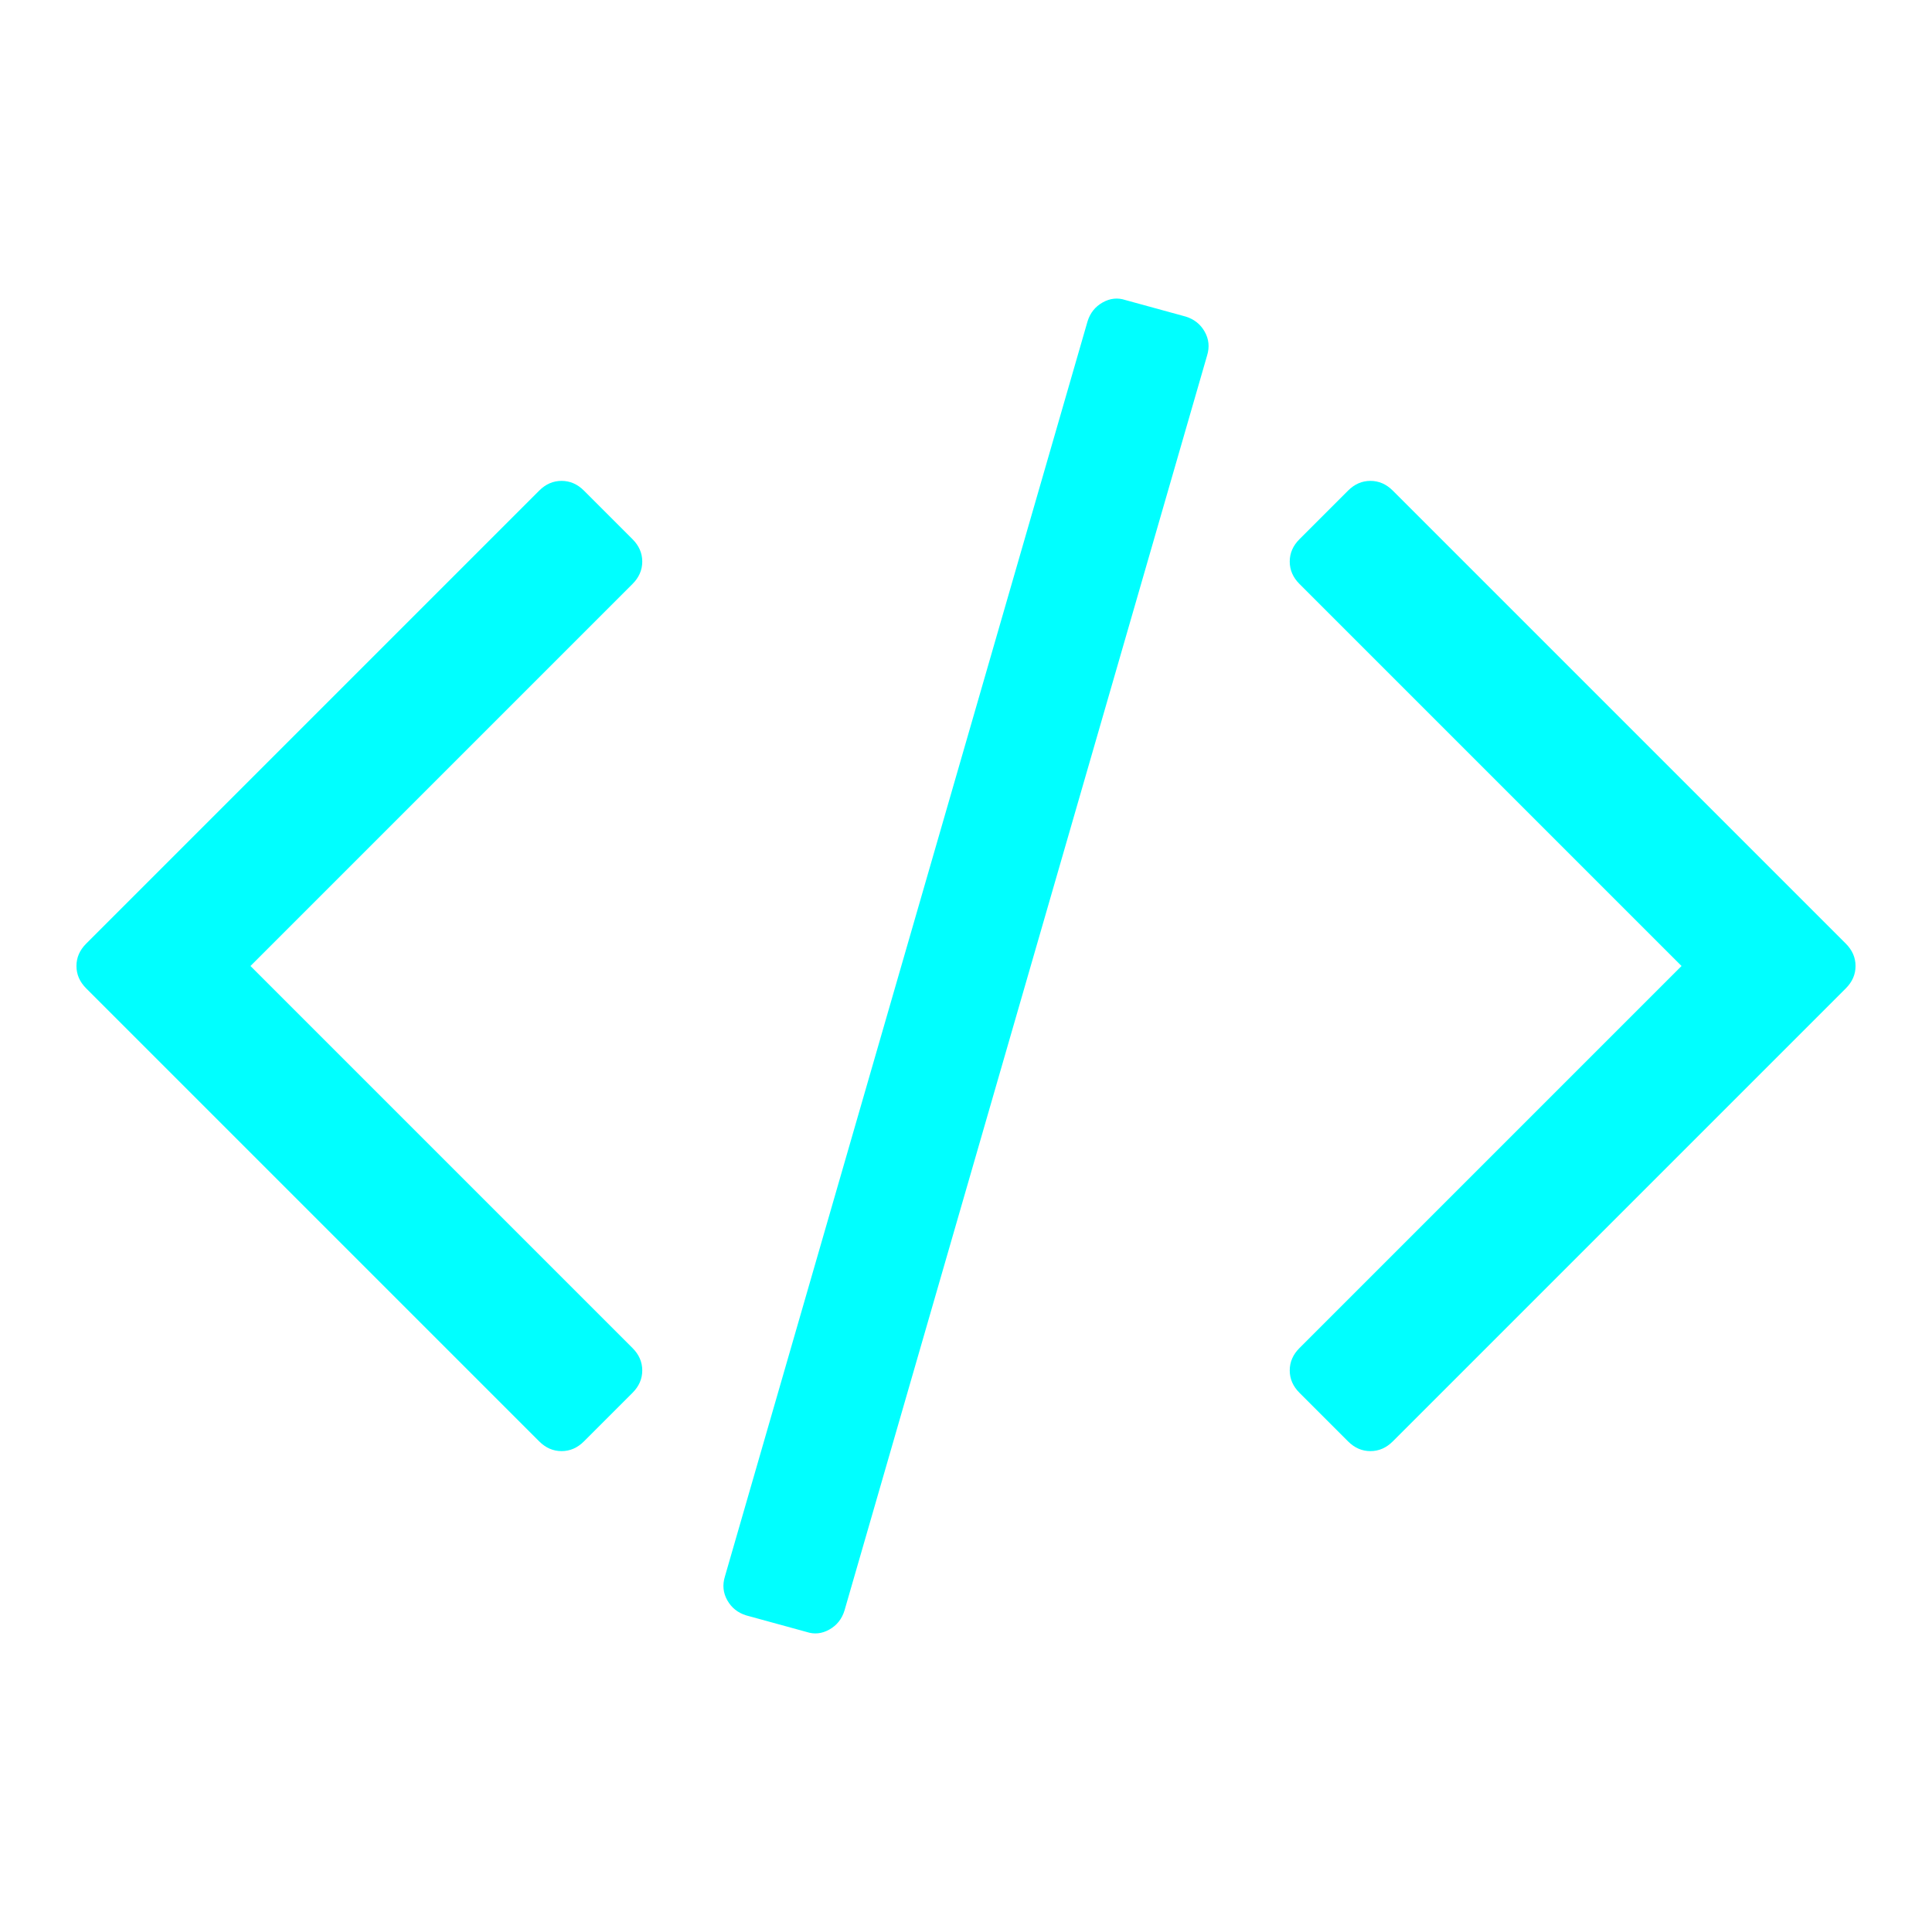
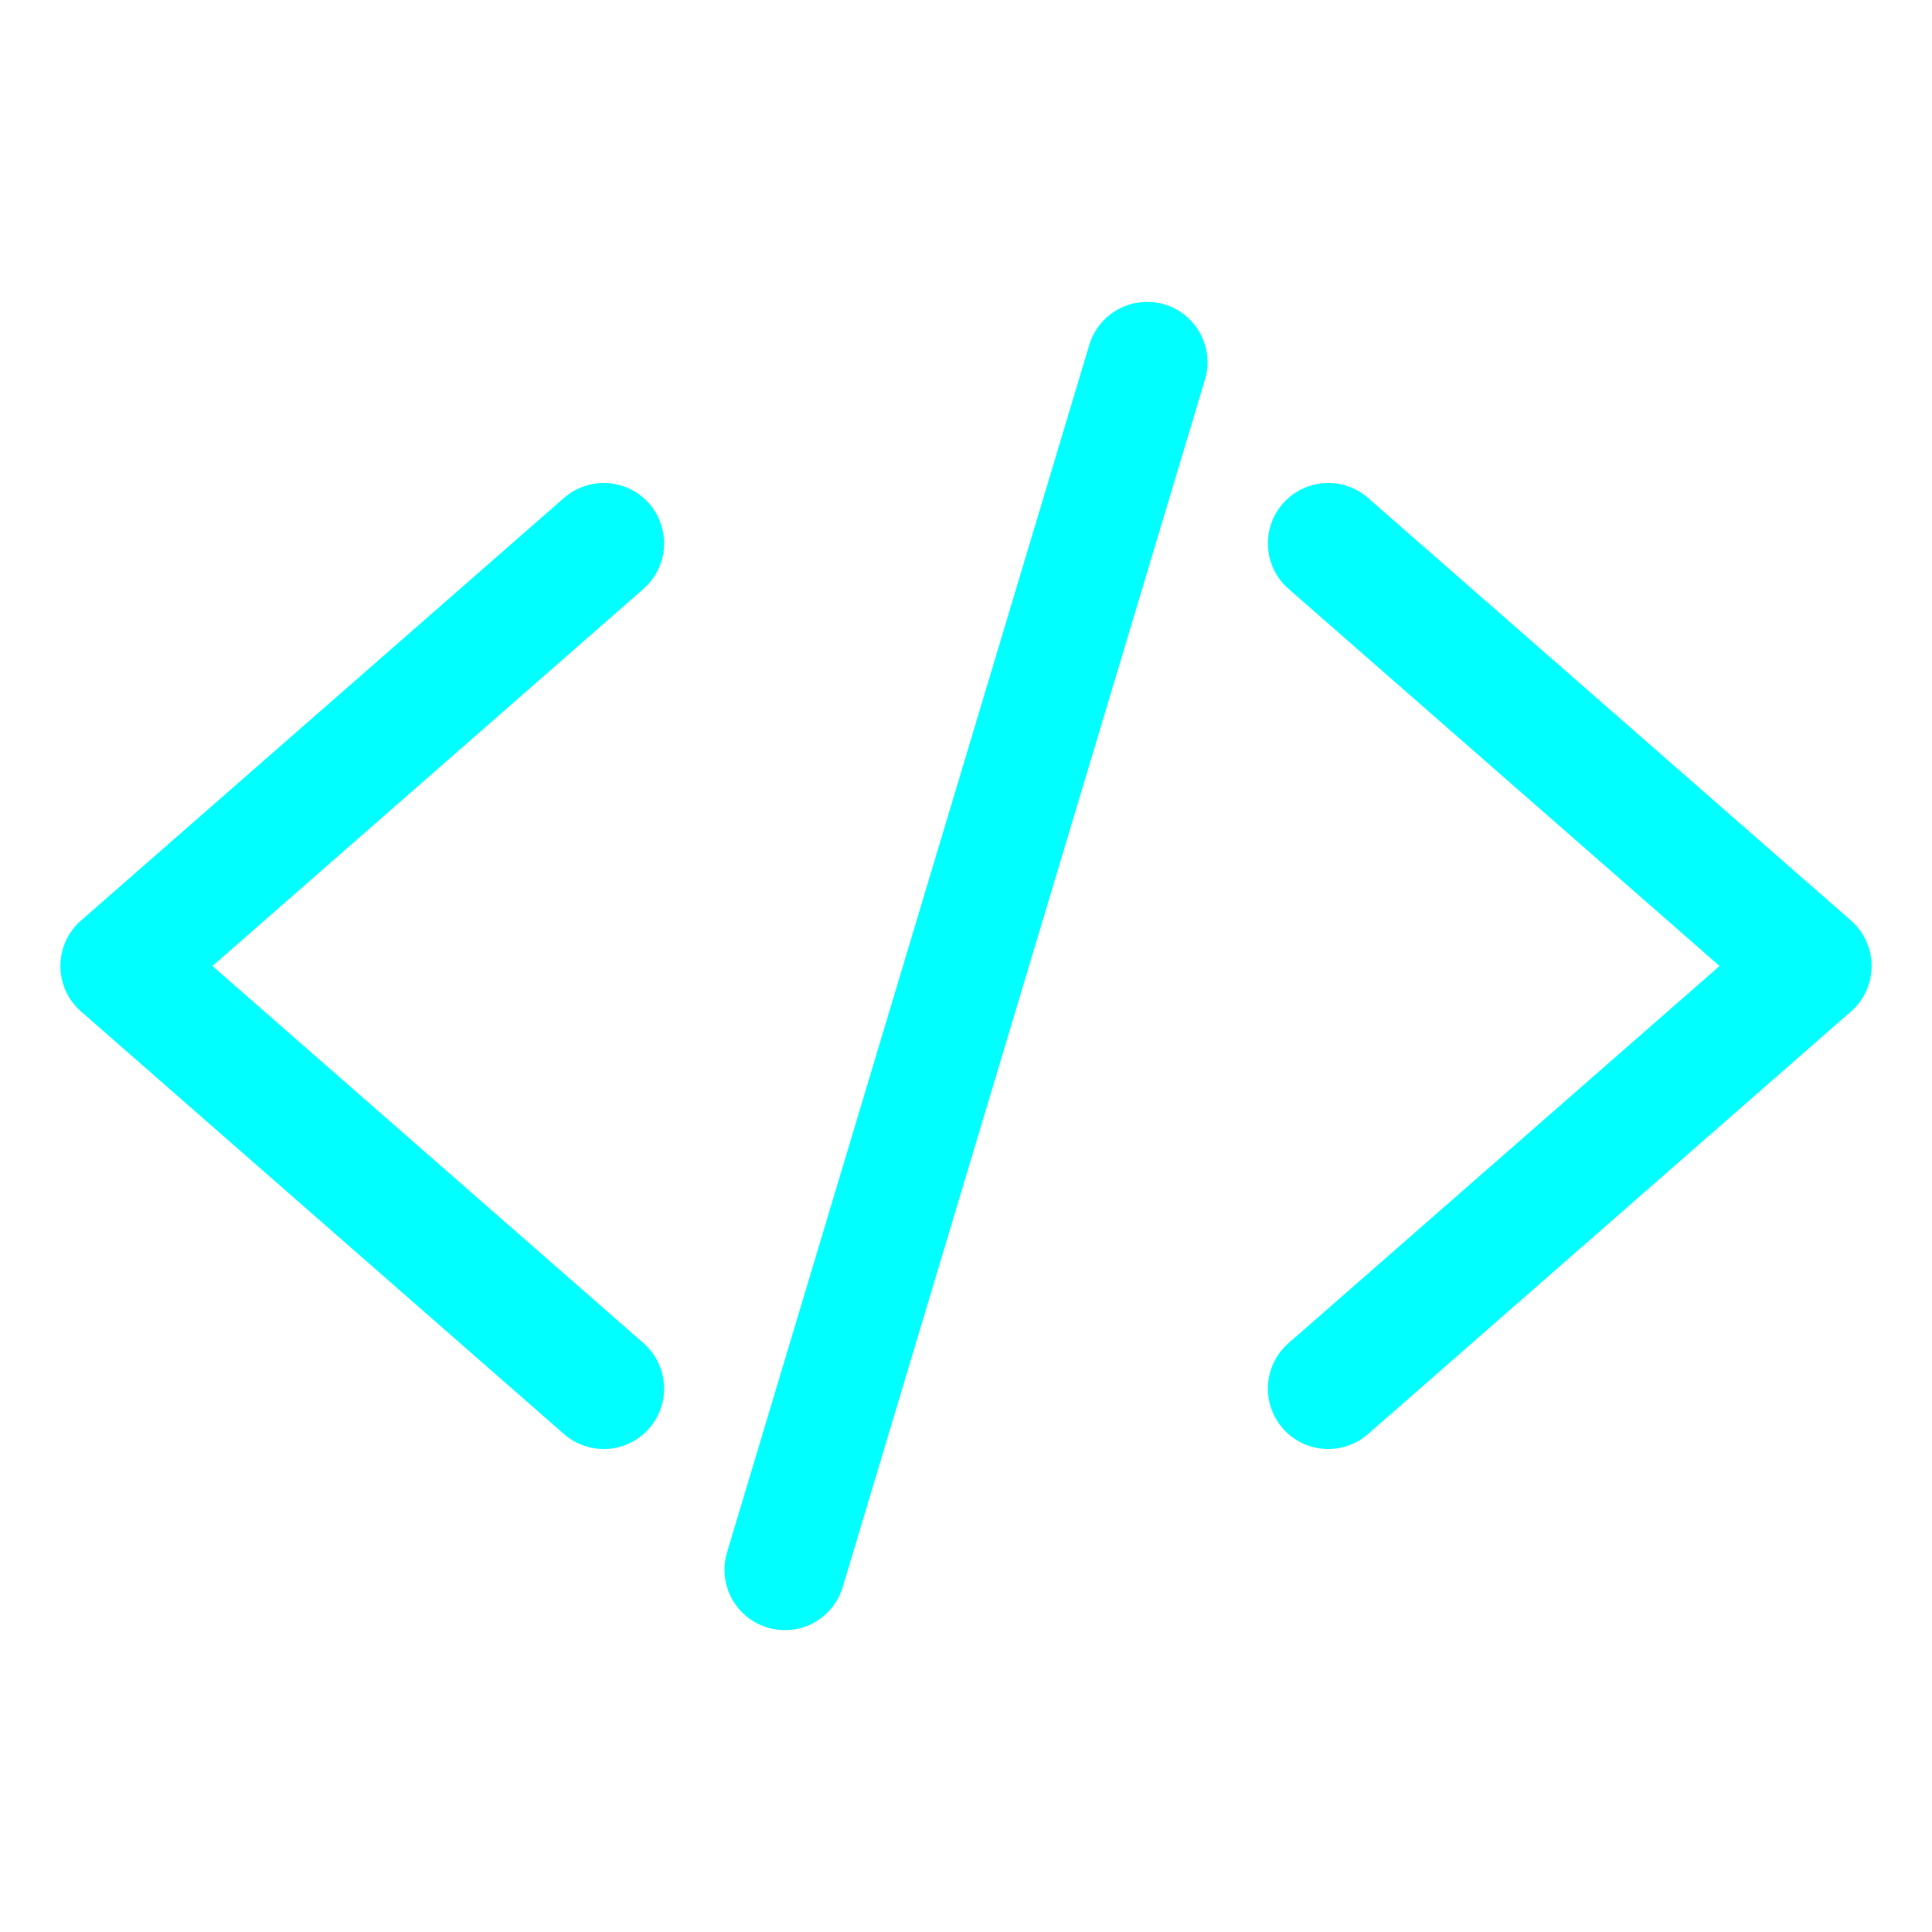
- <svg xmlns="http://www.w3.org/2000/svg" version="1.1" width="500" height="500" viewBox="0 0 500 500" xml:space="preserve">
-   <defs>
- </defs>
-   <rect x="0" y="0" width="100%" height="100%" fill="transparent" />
-   <g transform="matrix(1 0 0 1 250 250)" id="c2d3a430-da35-40d8-8031-63090283f2ef">
-     <rect style="stroke: none; stroke-width: 1; stroke-dasharray: none; stroke-linecap: butt; stroke-dashoffset: 0; stroke-linejoin: miter; stroke-miterlimit: 4; fill: rgb(255,255,255); fill-rule: nonzero; opacity: 1; visibility: hidden;" vector-effect="non-scaling-stroke" x="-250" y="-250" rx="0" ry="0" width="500" height="500" />
-   </g>
-   <g transform="matrix(Infinity NaN NaN Infinity 0 0)" id="eeb85d57-35ae-40f9-84b4-88d630502ee6">
- </g>
-   <g transform="matrix(0.74 0 0 0.74 250 250)">
-     <g style="" vector-effect="non-scaling-stroke">
-       <g transform="matrix(1 0 0 1 0 0)">
-         <rect style="stroke: none; stroke-width: 1; stroke-dasharray: none; stroke-linecap: butt; stroke-dashoffset: 0; stroke-linejoin: miter; stroke-miterlimit: 4; fill: rgb(255,255,255); fill-rule: nonzero; opacity: 1; visibility: hidden;" vector-effect="non-scaling-stroke" x="-540" y="-540" rx="0" ry="0" width="1080" height="1080" />
-       </g>
-       <g transform="matrix(0.34 0 0 0.34 0 0)">
-         <path style="stroke: rgb(0,255,255); stroke-width: 0; stroke-dasharray: none; stroke-linecap: butt; stroke-dashoffset: 0; stroke-linejoin: miter; stroke-miterlimit: 4; fill: rgb(0,255,255); fill-rule: nonzero; opacity: 1;" vector-effect="non-scaling-stroke" transform=" translate(-896, -960)" d="M 553 1399 L 503 1449 Q 493 1459 480 1459 Q 467 1459 457 1449 L -9 983 Q -19 973 -19 960 Q -19 947 -9 937 L 457 471 Q 467 461 480 461 Q 493 461 503 471 L 553 521 Q 563 531 563 544 Q 563 557 553 567 L 160 960 L 553 1353 Q 563 1363 563 1376 Q 563 1389 553 1399 z M 1144 332 L 771 1623 Q 767 1636 755.5 1642.5 Q 744 1649 732 1645 L 670 1628 Q 657 1624 650.5 1612.5 Q 644 1601 648 1588 L 1021 297 Q 1025 284 1036.5 277.5 Q 1048 271 1060 275 L 1122 292 Q 1135 296 1141.5 307.5 Q 1148 319 1144 332 z M 1801 983 L 1335 1449 Q 1325 1459 1312 1459 Q 1299 1459 1289 1449 L 1239 1399 Q 1229 1389 1229 1376 Q 1229 1363 1239 1353 L 1632 960 L 1239 567 Q 1229 557 1229 544 Q 1229 531 1239 521 L 1289 471 Q 1299 461 1312 461 Q 1325 461 1335 471 L 1801 937 Q 1811 947 1811 960 Q 1811 973 1801 983 z" stroke-linecap="round" />
-       </g>
-     </g>
-   </g>
+ <svg xmlns="http://www.w3.org/2000/svg" class="ionicon" viewBox="0 0 512 512" version="1.1" id="svg1">
+   <defs id="defs1" />
+   <path fill="none" stroke="currentColor" stroke-linecap="round" stroke-linejoin="round" stroke-width="32" d="M 160,368 32,256 160,144 M 352,368 480,256 352,144 M 304,96 208,416" id="path1" style="stroke:#00ffff" />
</svg>
